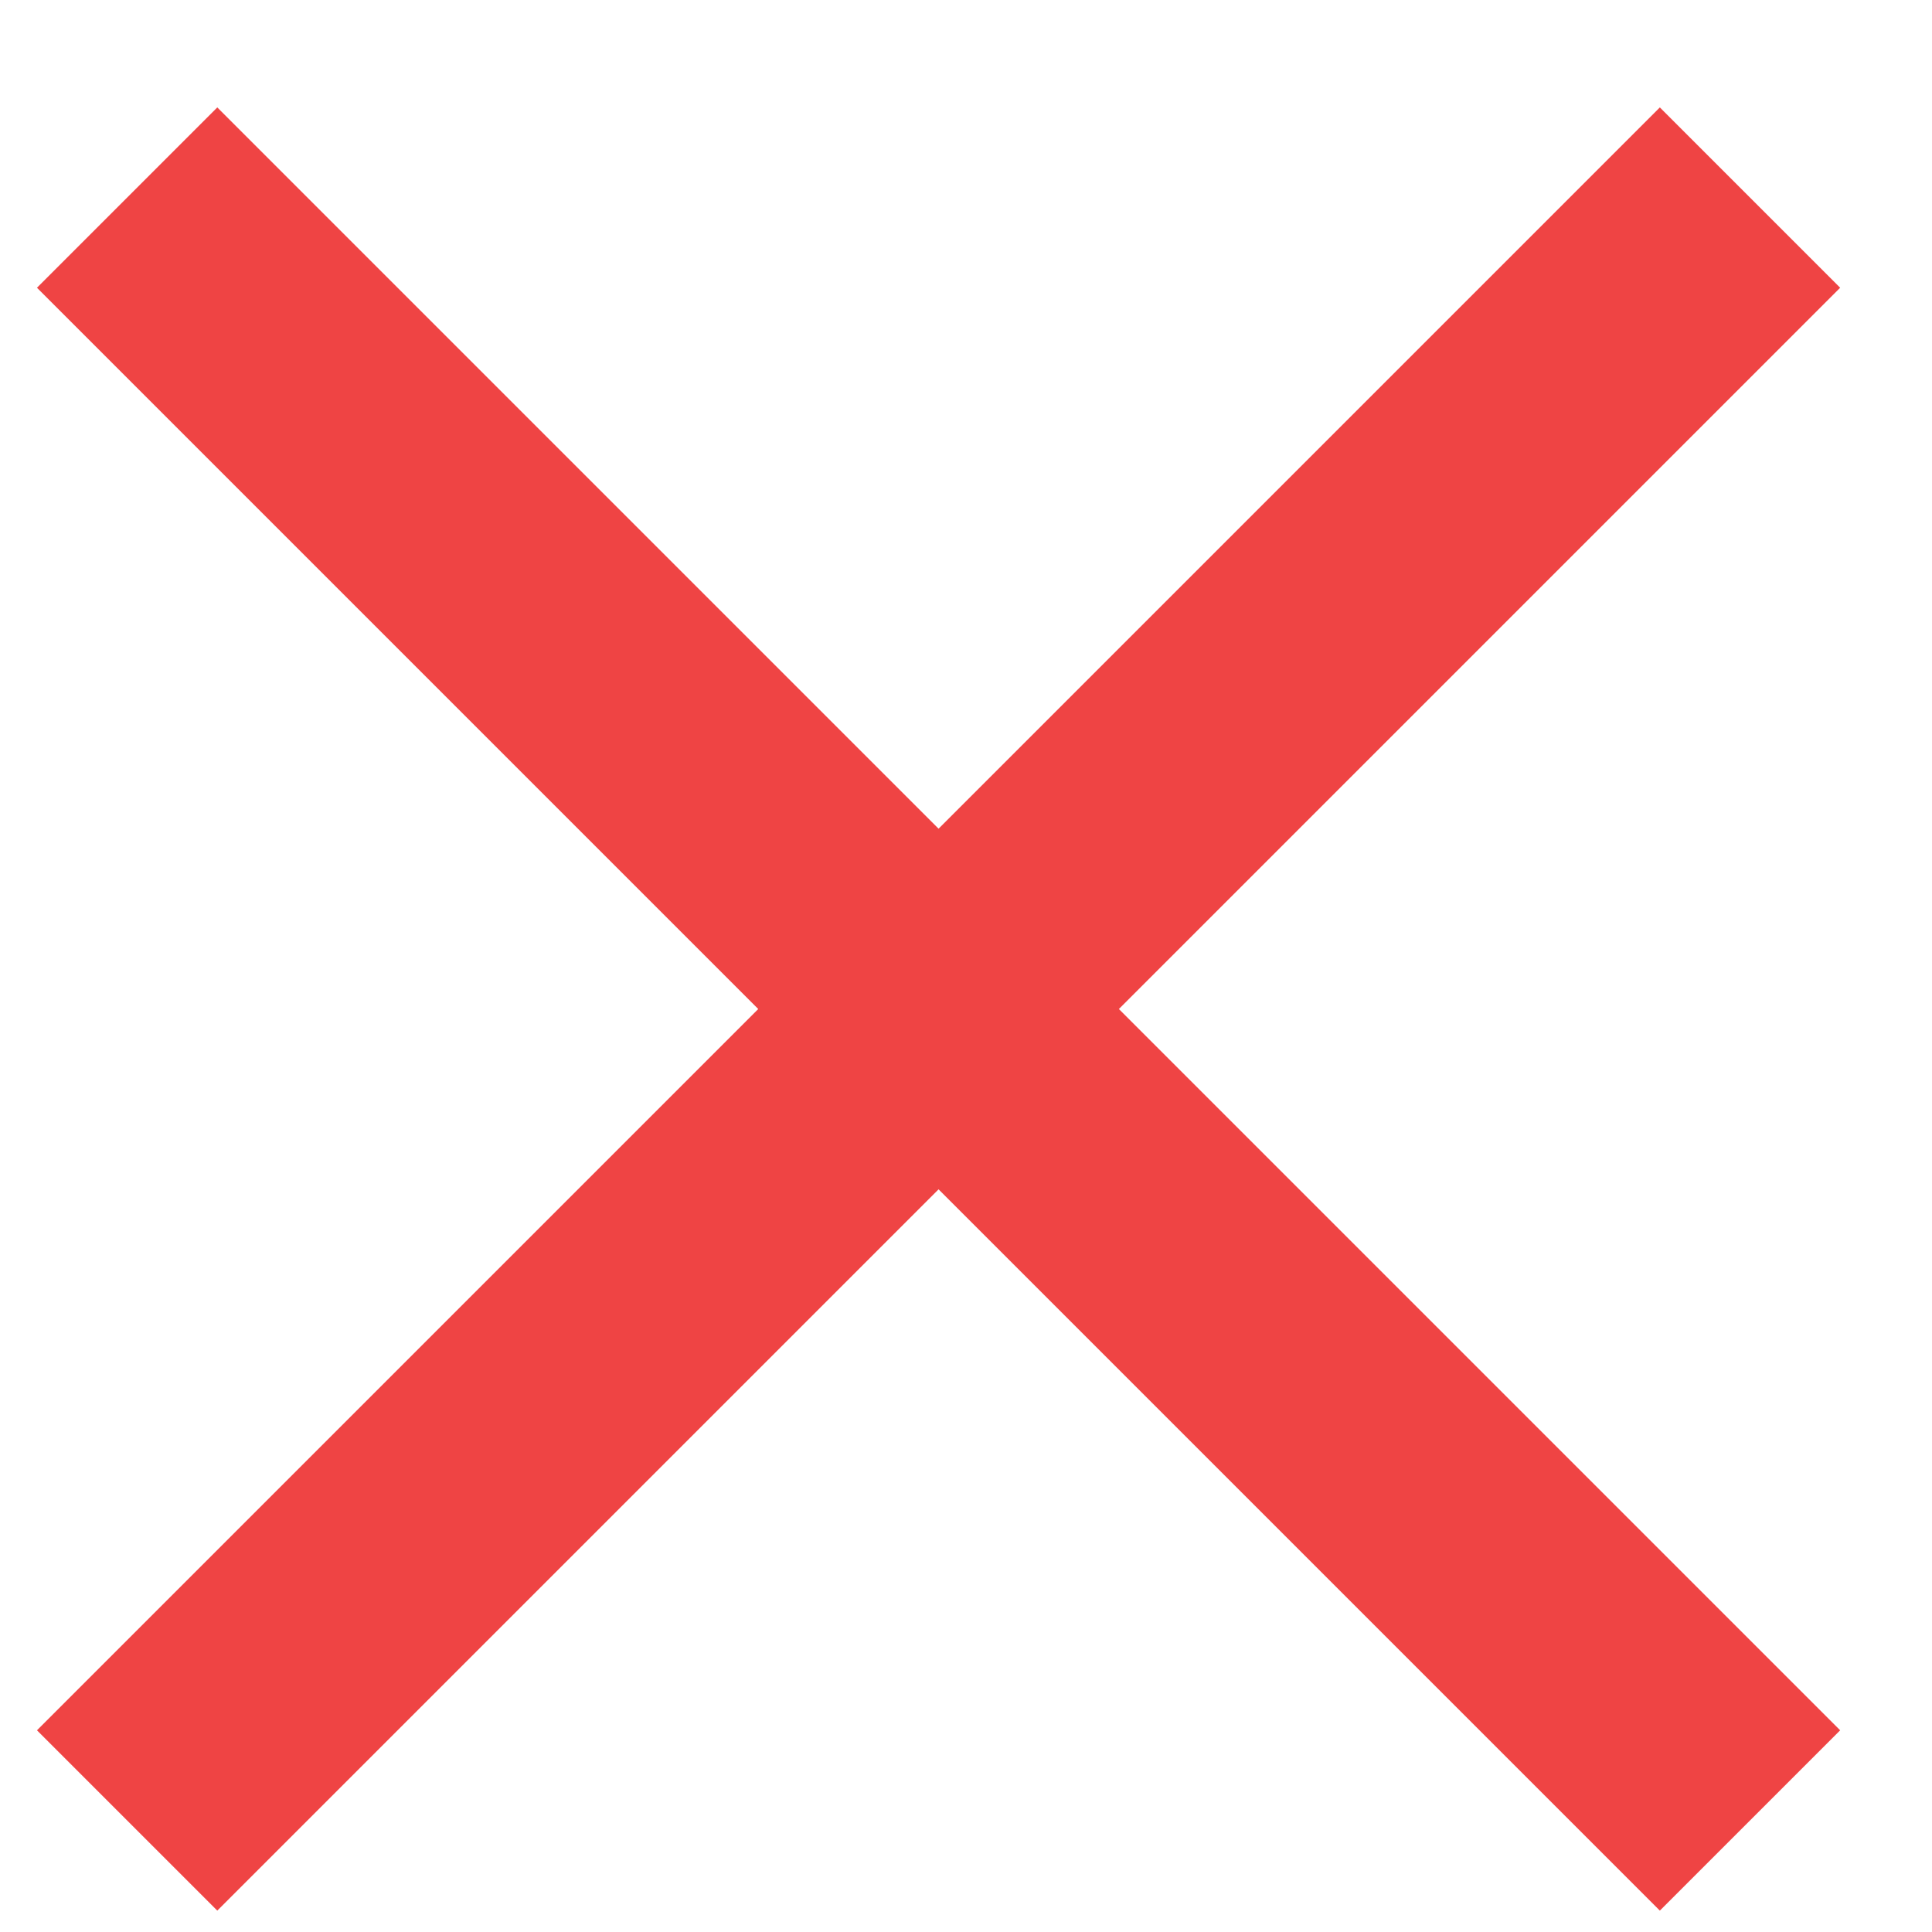
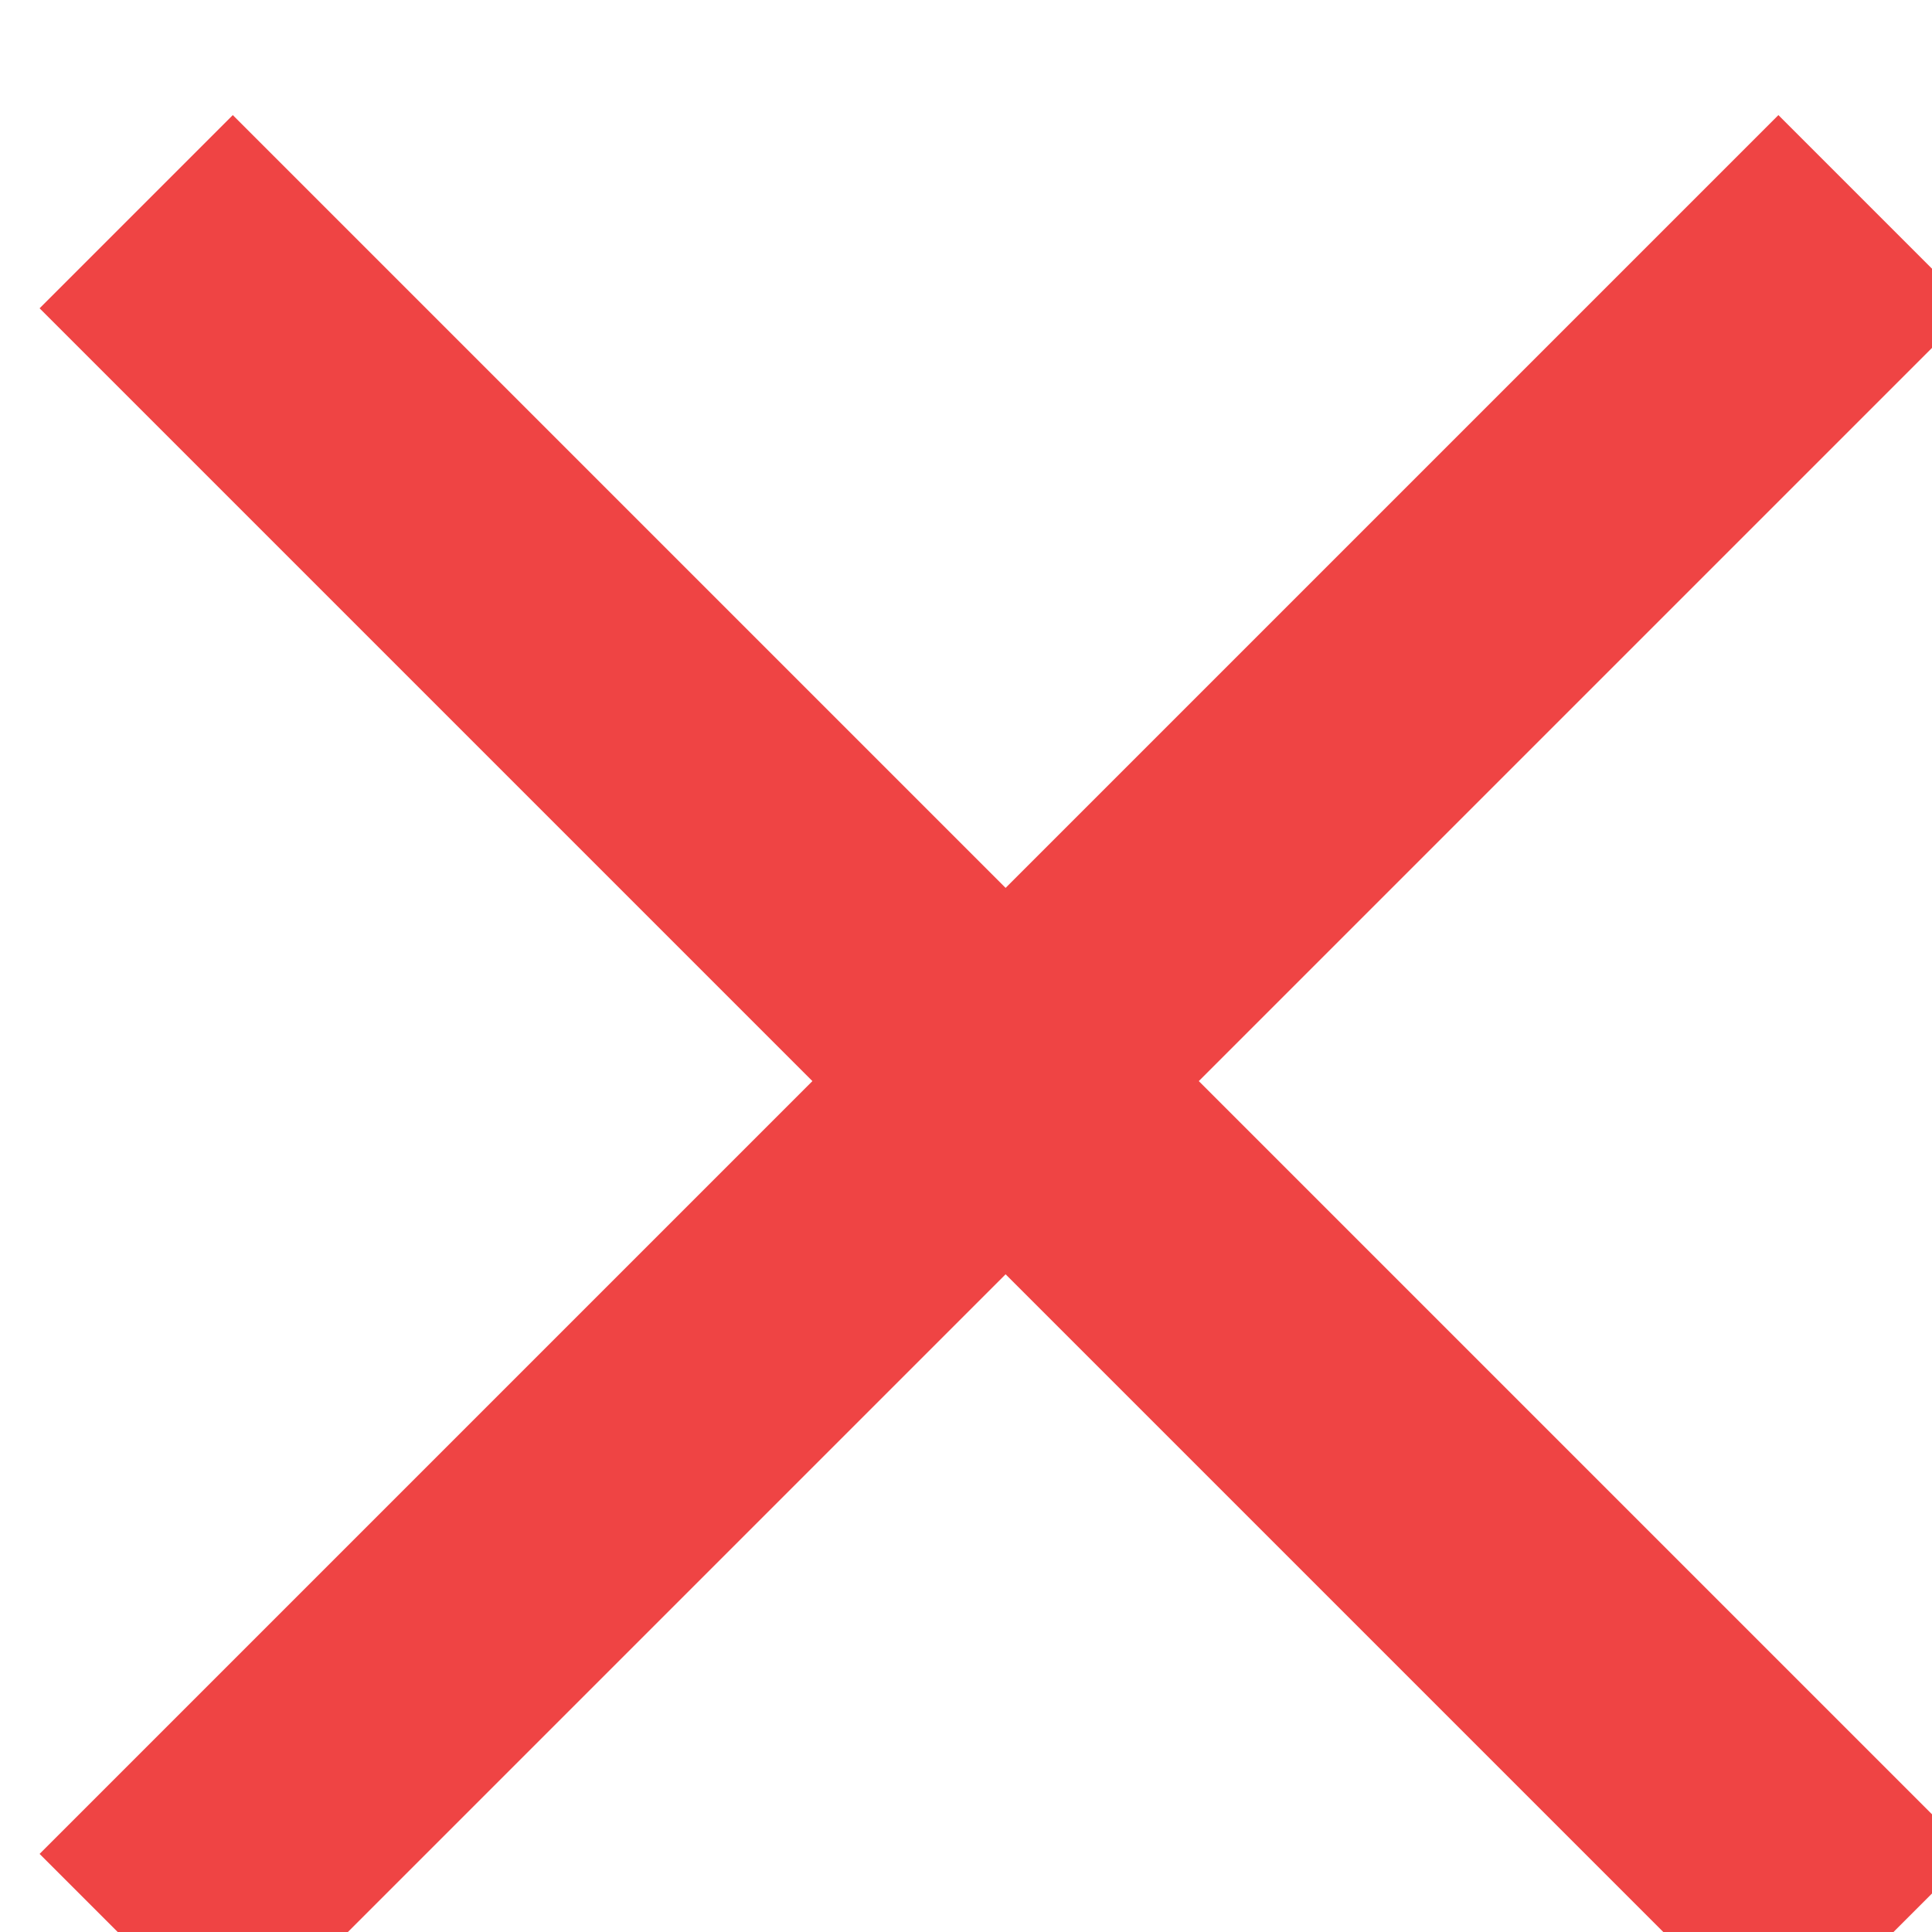
- <svg xmlns="http://www.w3.org/2000/svg" width="15" height="15" viewBox="0 0 15 15" fill="none">
+ <svg xmlns="http://www.w3.org/2000/svg" width="14" height="14" viewBox="0 0 14 14" fill="none">
  <path id="Vector" d="M1.687 14.834L0.287 13.434L5.887 7.834L0.287 2.234L1.687 0.834L7.287 6.434L12.887 0.834L14.287 2.234L8.687 7.834L14.287 13.434L12.887 14.834L7.287 9.234L1.687 14.834Z" fill="#EF4444" />
</svg>
